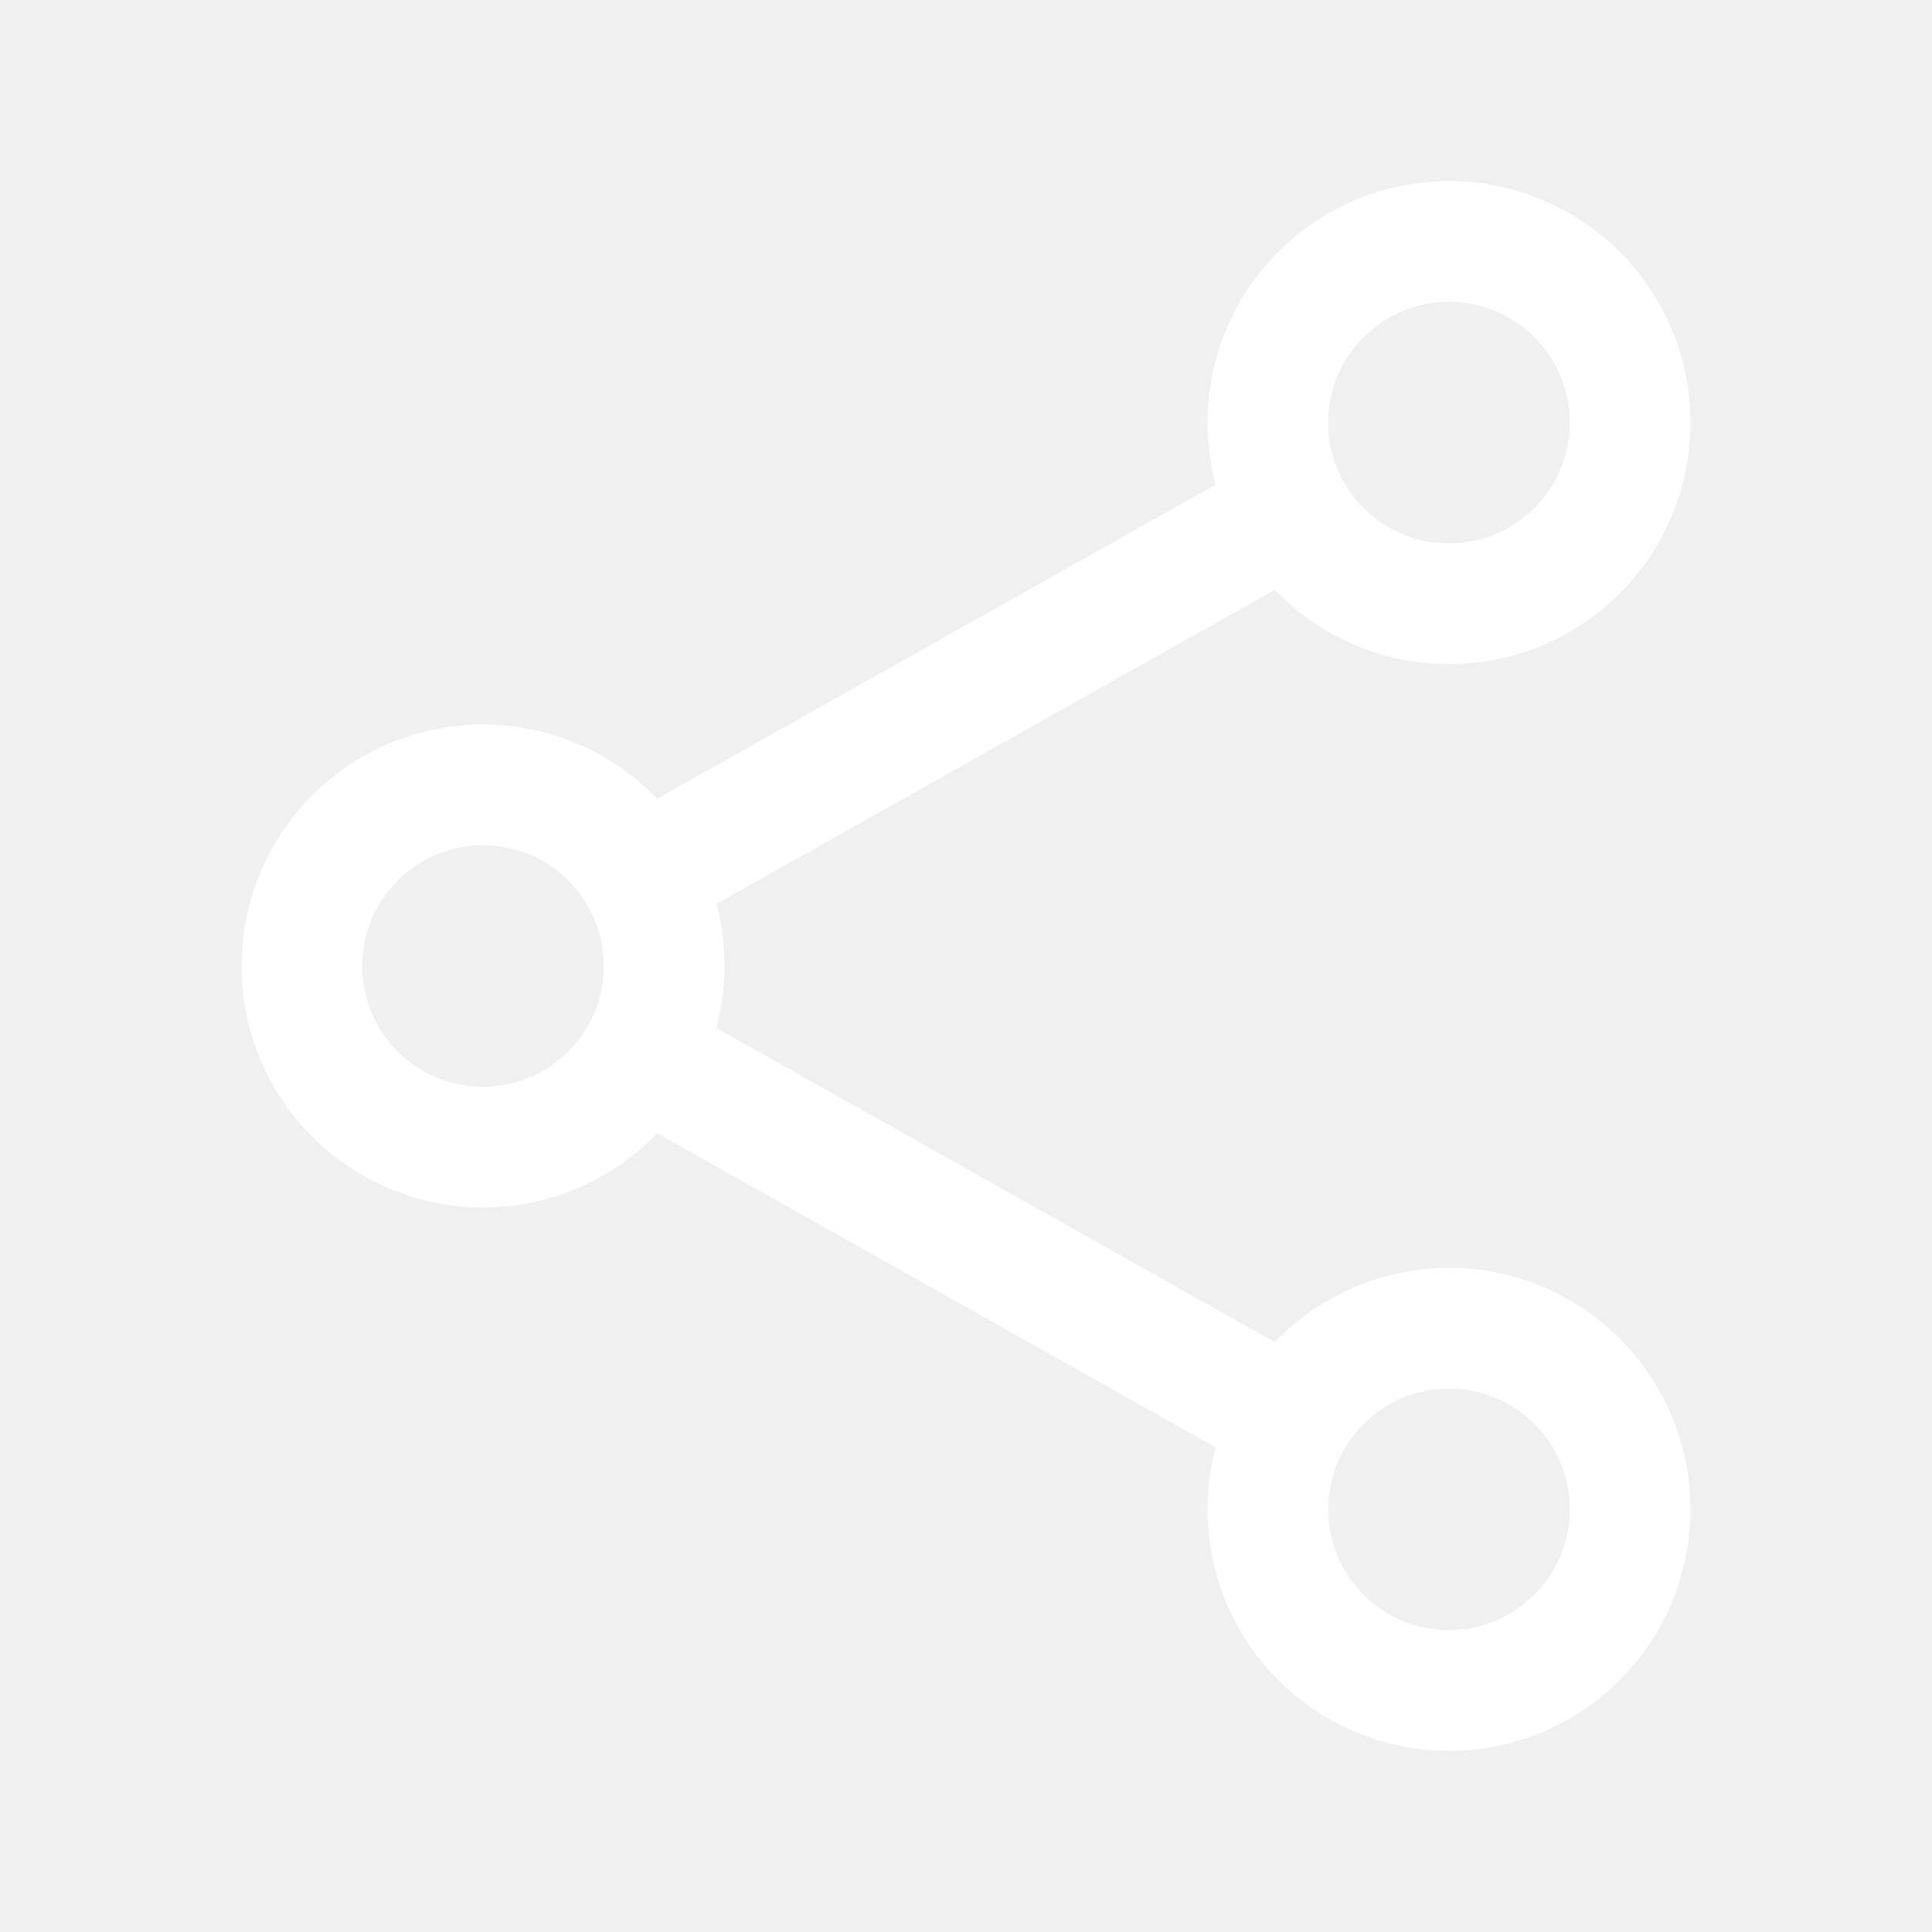
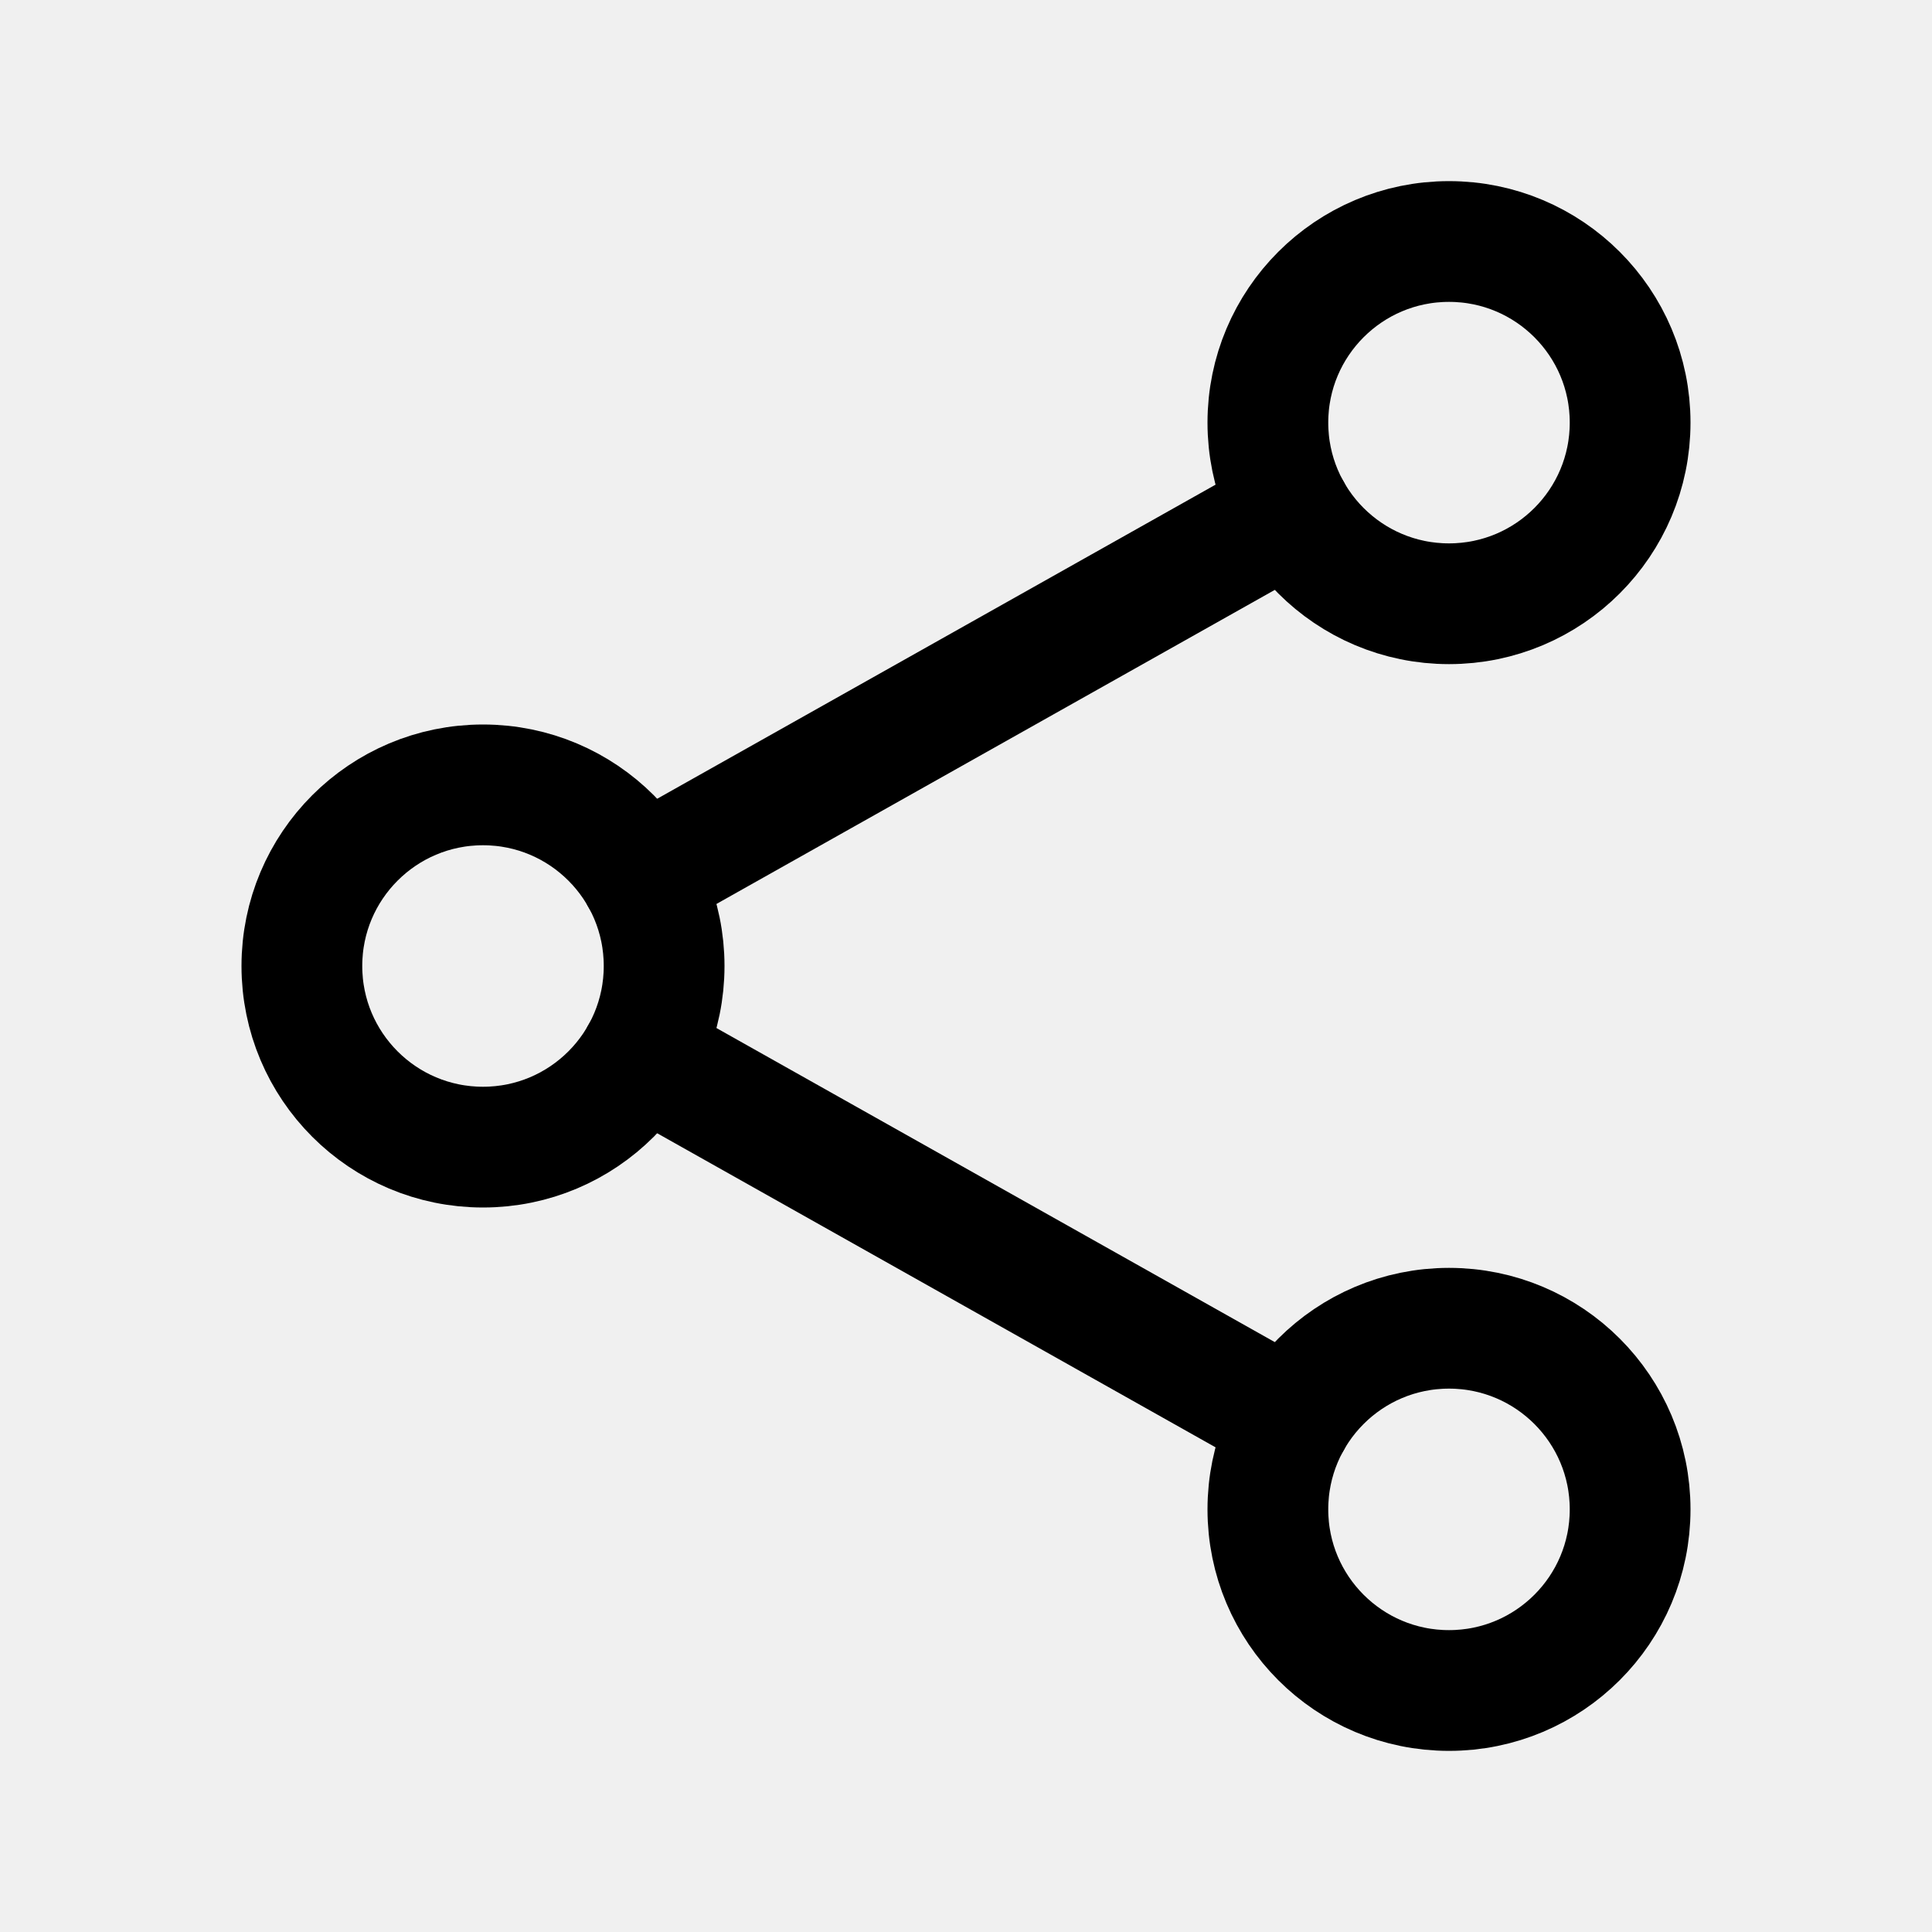
<svg xmlns="http://www.w3.org/2000/svg" class="ionicon" viewBox="0 0 512 512">
-   <circle cx="128" cy="256" r="48" fill="none" stroke="white" stroke-linecap="round" stroke-linejoin="round" stroke-width="32" />
-   <circle cx="384" cy="112" r="48" fill="none" stroke="white" stroke-linecap="round" stroke-linejoin="round" stroke-width="32" />
-   <circle cx="384" cy="400" r="48" fill="none" stroke="white" stroke-linecap="round" stroke-linejoin="round" stroke-width="32" />
-   <path fill="none" stroke="white" stroke-linecap="round" stroke-linejoin="round" stroke-width="32" d="M169.83 279.53l172.34 96.94M342.17 135.53l-172.34 96.94" />
+   <circle cx="128" cy="256" r="48" fill="none" stroke="currentColor" stroke-linecap="round" stroke-linejoin="round" stroke-width="32" />
+   <circle cx="384" cy="112" r="48" fill="none" stroke="currentColor" stroke-linecap="round" stroke-linejoin="round" stroke-width="32" />
+   <circle cx="384" cy="400" r="48" fill="none" stroke="currentColor" stroke-linecap="round" stroke-linejoin="round" stroke-width="32" />
+   <path fill="none" stroke="currentColor" stroke-linecap="round" stroke-linejoin="round" stroke-width="32" d="M169.83 279.53l172.34 96.94M342.17 135.53l-172.34 96.94" />
</svg>
